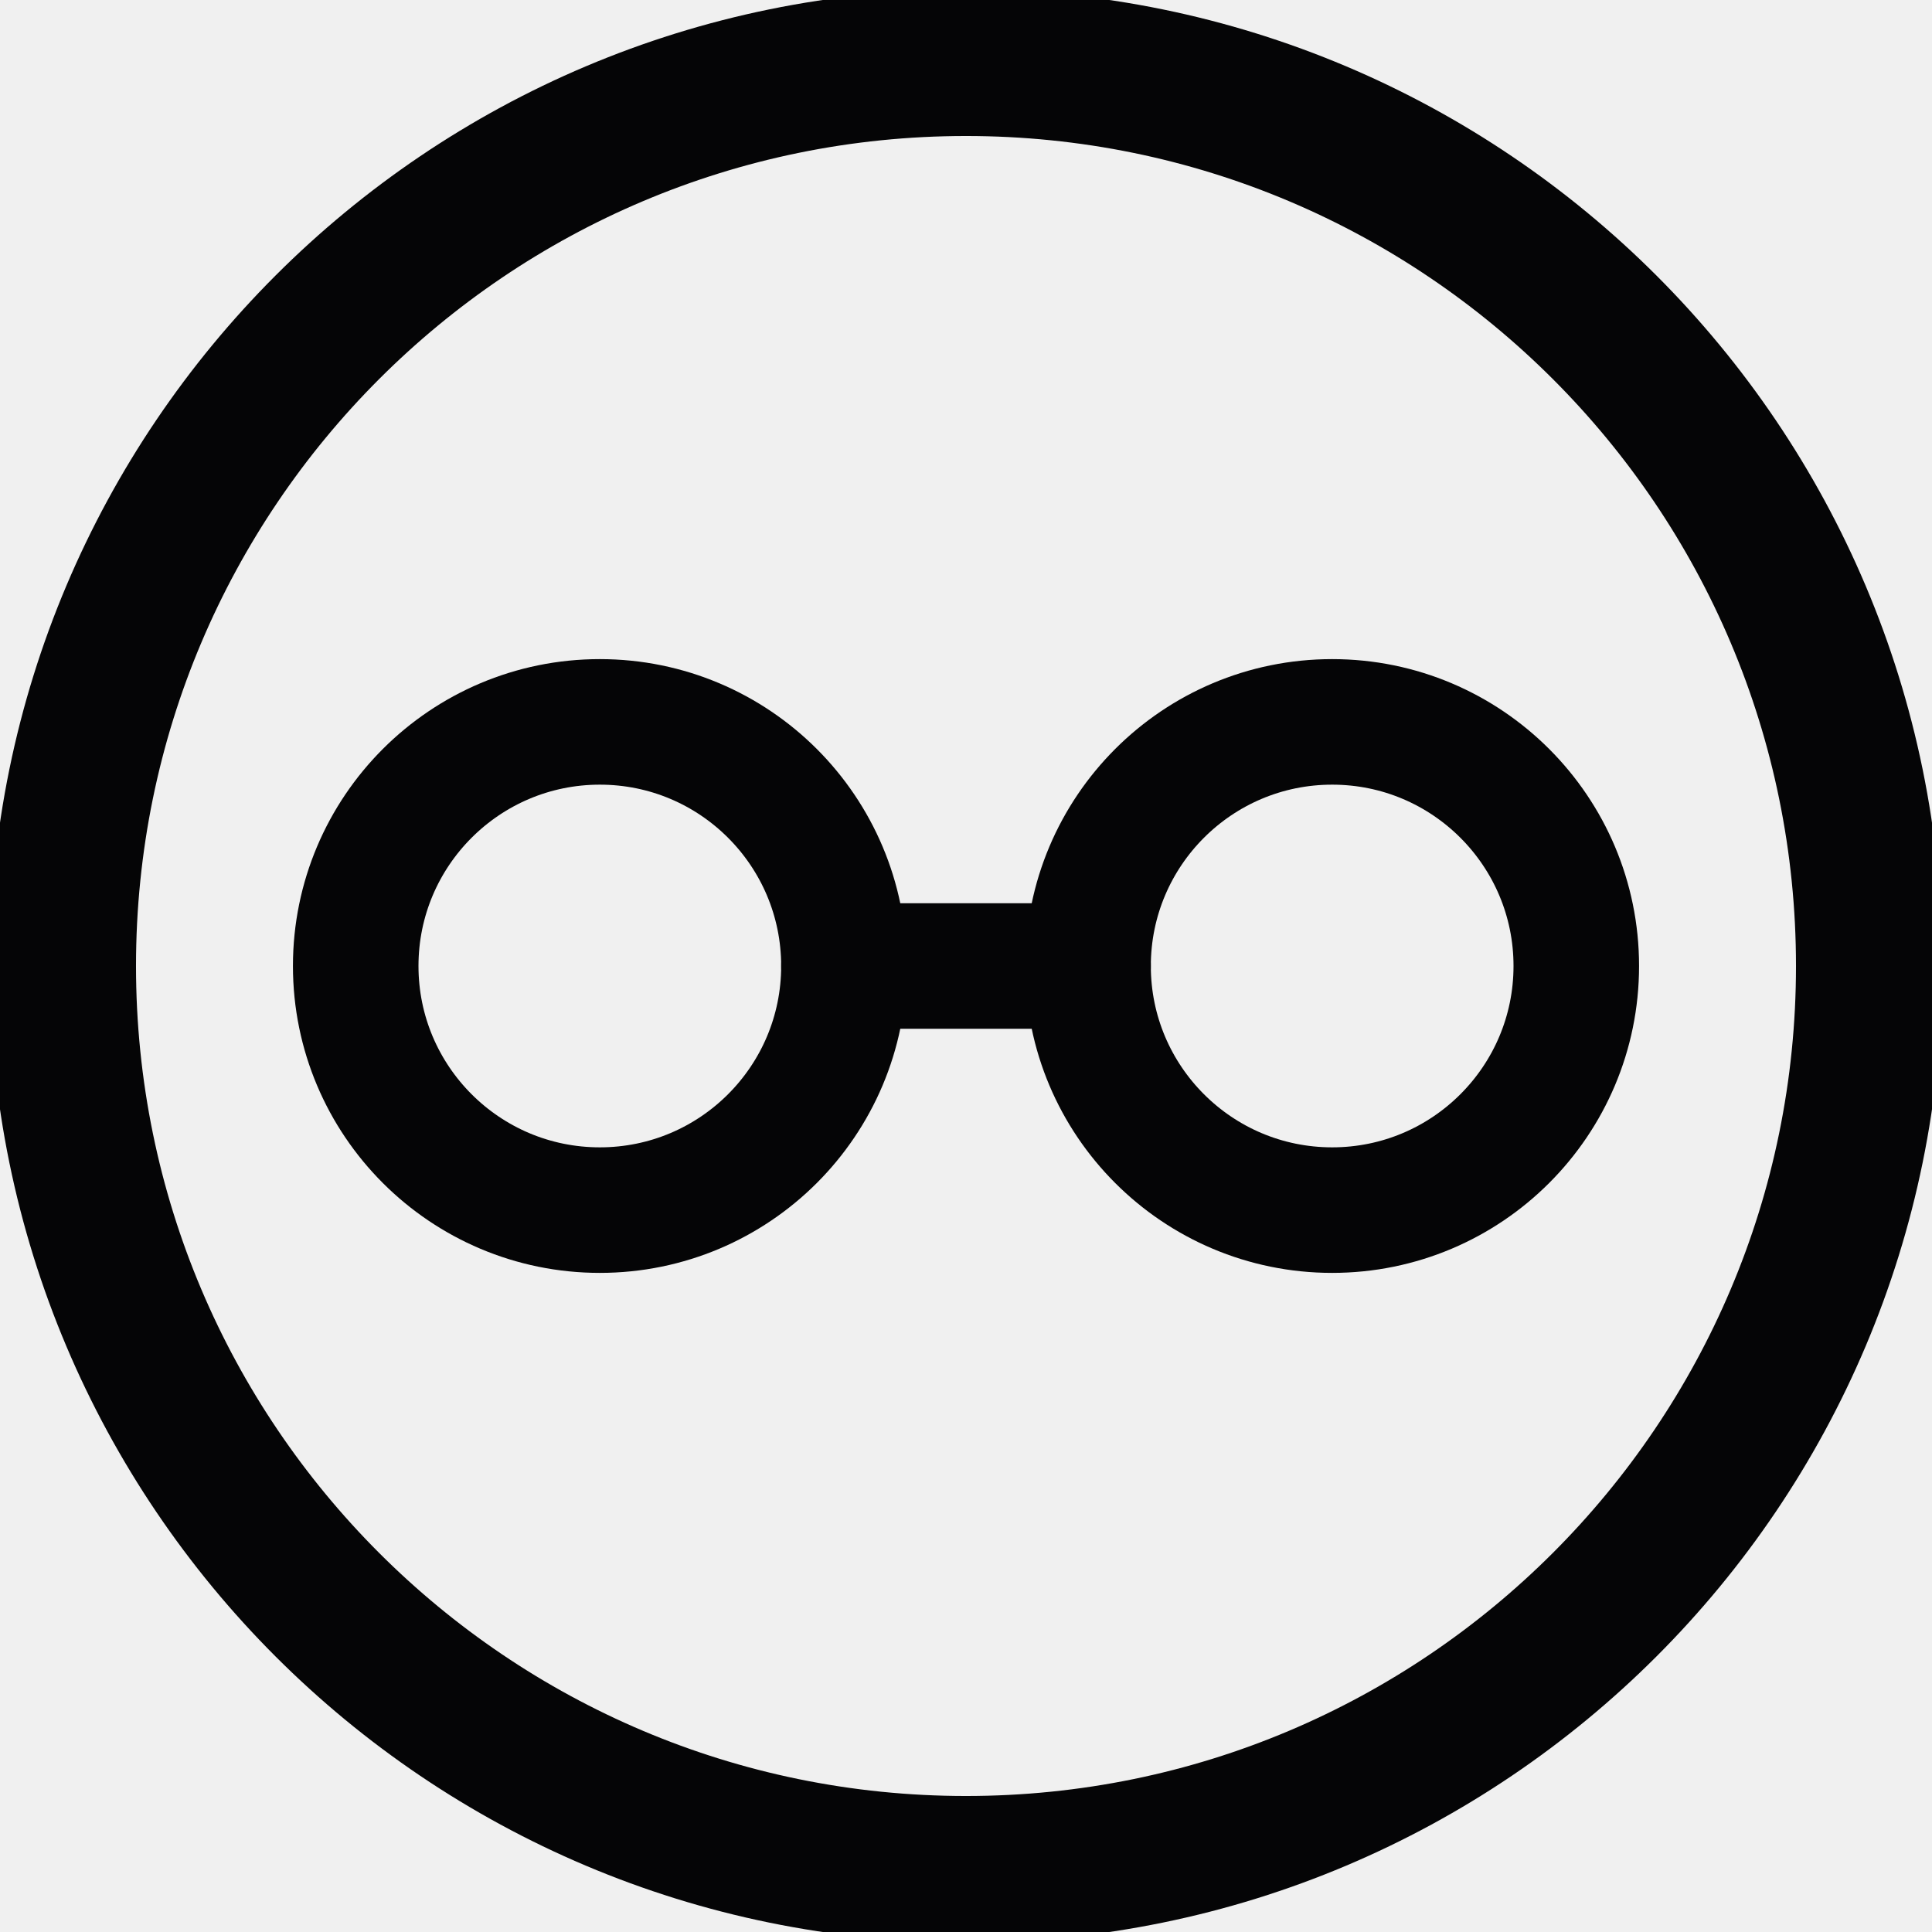
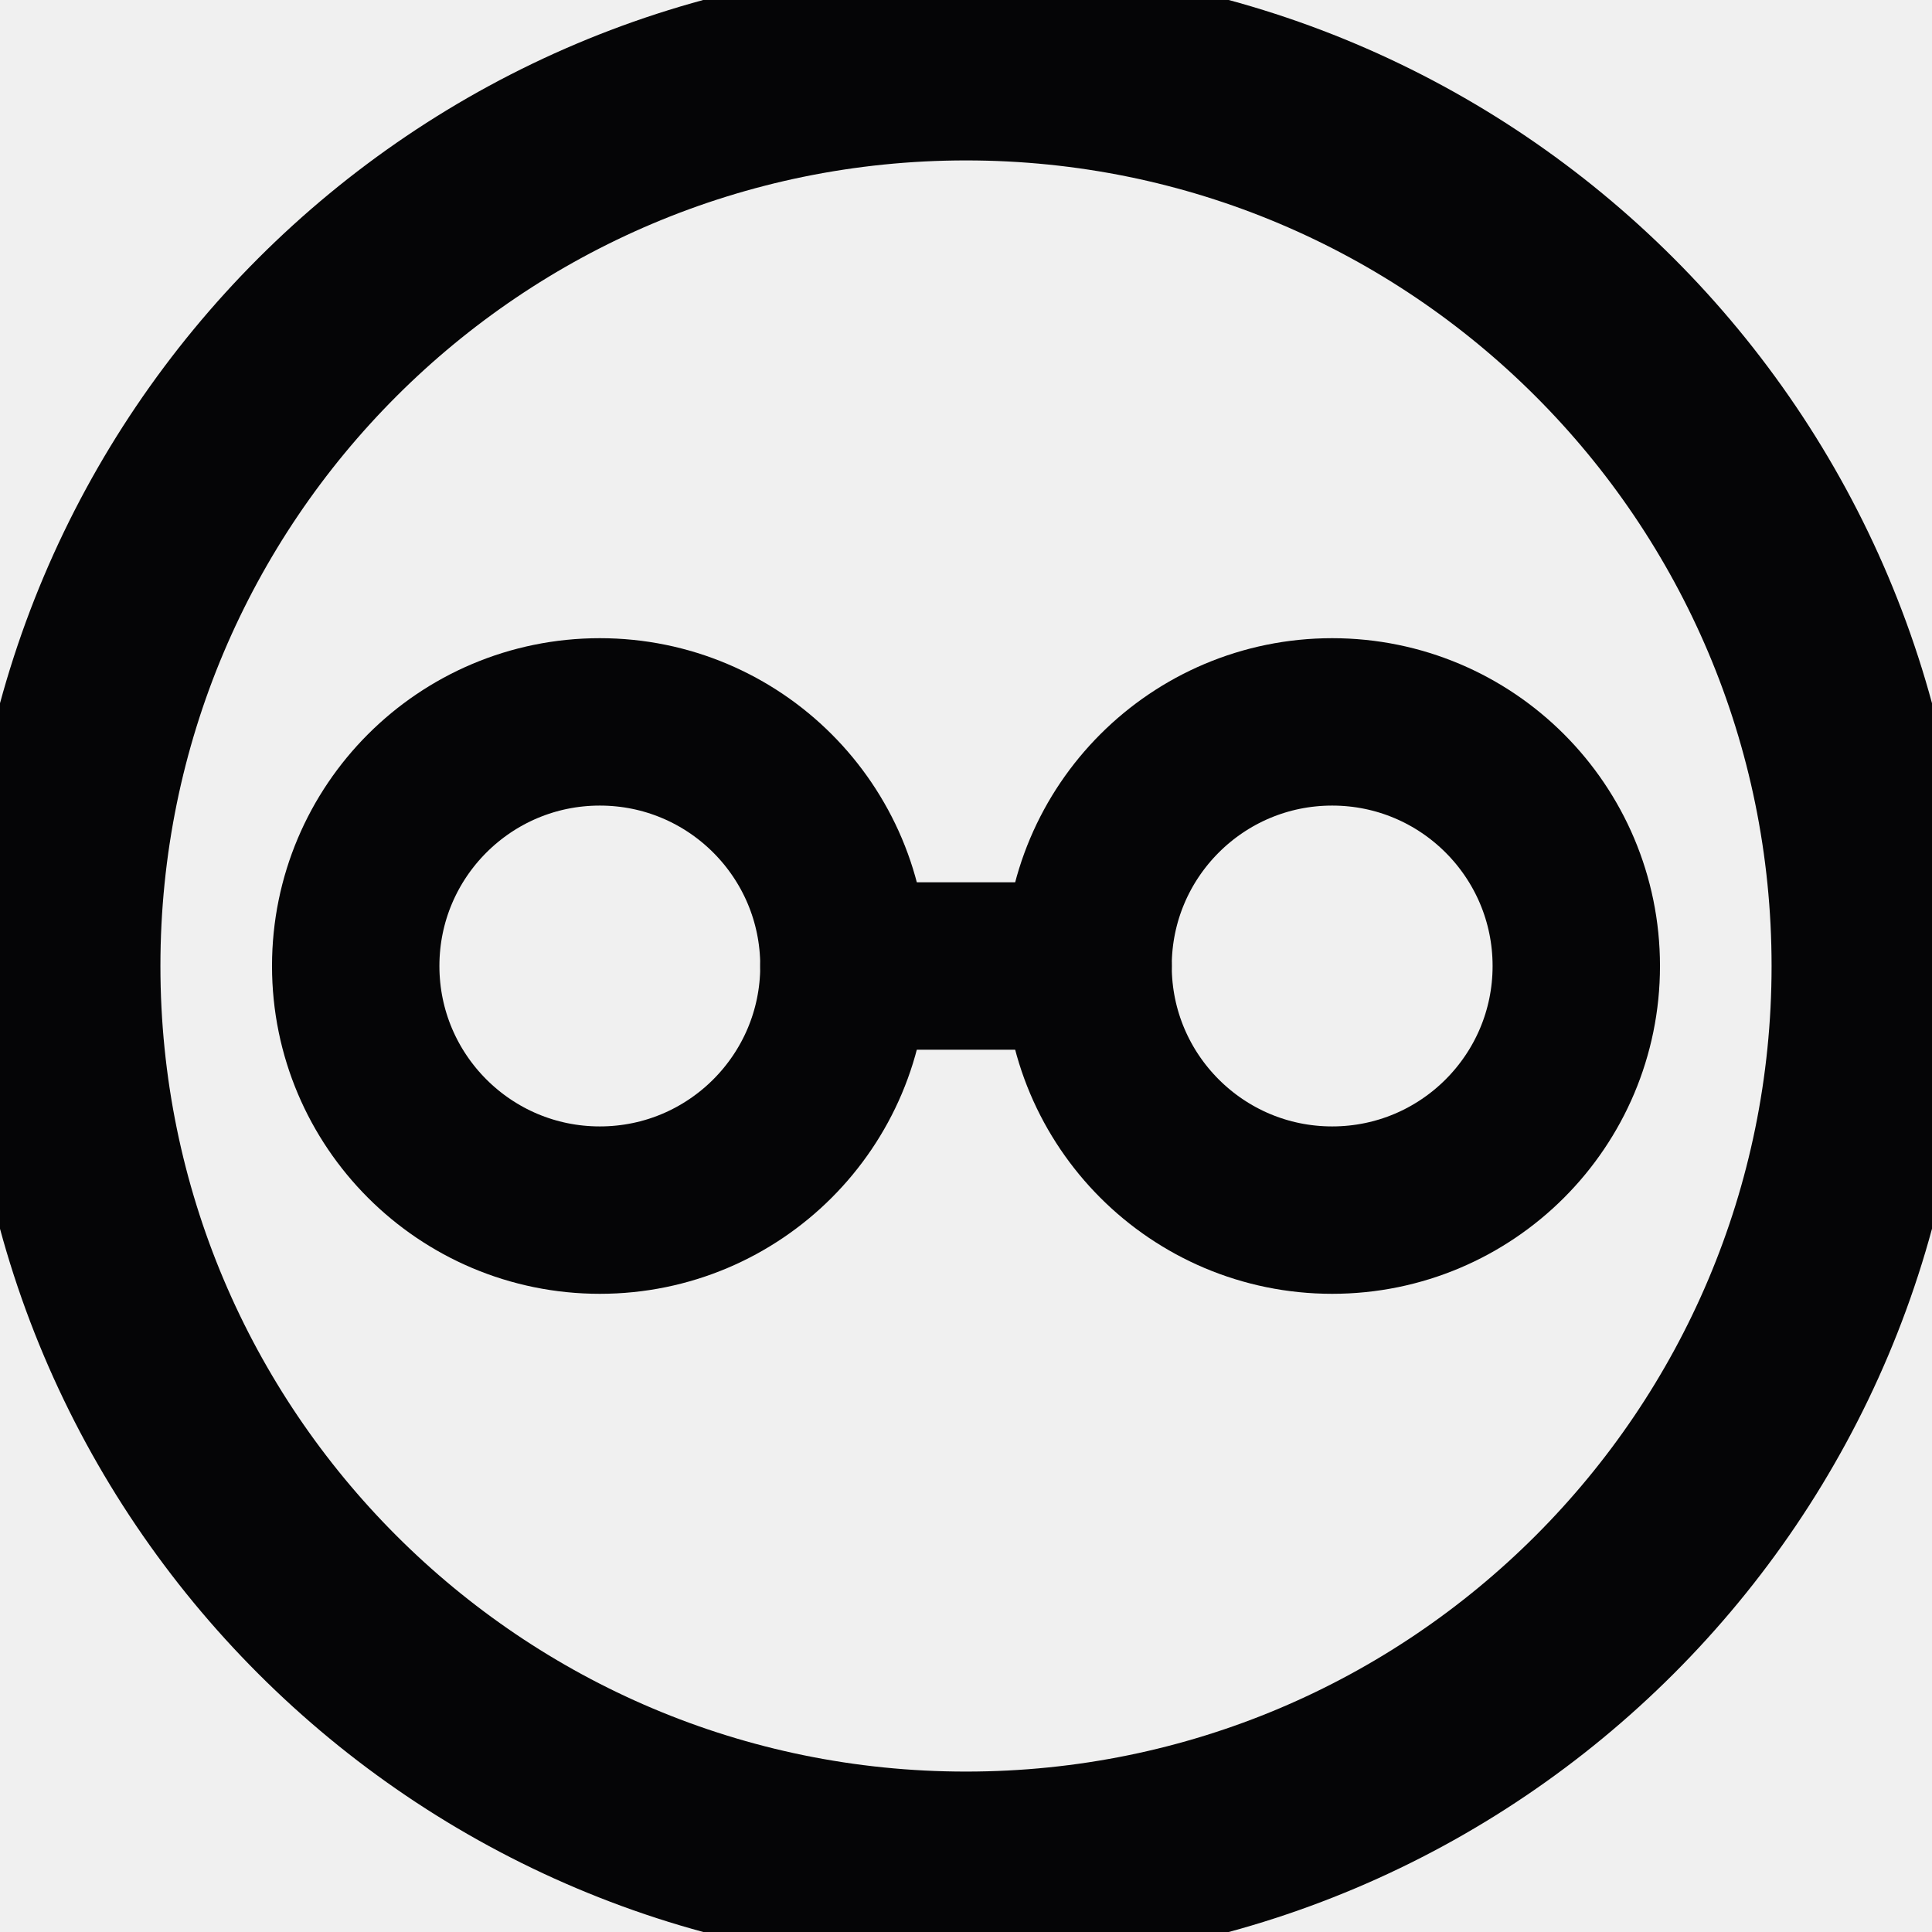
<svg xmlns="http://www.w3.org/2000/svg" viewBox="235 235 554 554">
  <style>
    .stroke { stroke: #050506; }
    @media (prefers-color-scheme: dark) {
      .stroke { stroke: #f4f3ee; }
    }
  </style>
  <defs>
    <mask id="head-mask" maskUnits="userSpaceOnUse" x="0" y="0" width="1024" height="1024">
      <rect x="0" y="0" width="1024" height="1024" fill="white" />
-       <circle cx="407" cy="512" r="80" fill="black" />
-       <circle cx="617" cy="512" r="80" fill="black" />
+       <circle cx="407" cy="512" r="94" fill="black" />
+       <circle cx="617" cy="512" r="94" fill="black" />
    </mask>
  </defs>
  <g class="stroke" fill="none" stroke-linecap="round">
-     <circle cx="512" cy="512" r="259" stroke-width="42" mask="url(#head-mask)" />
-     <g stroke-width="36">
+     <circle cx="512" cy="512" r="259" stroke-width="56" mask="url(#head-mask)" />
+     <g stroke-width="48">
      <circle cx="407" cy="512" r="70" />
      <circle cx="617" cy="512" r="70" />
      <line x1="477" y1="512" x2="547" y2="512" />
    </g>
  </g>
</svg>
